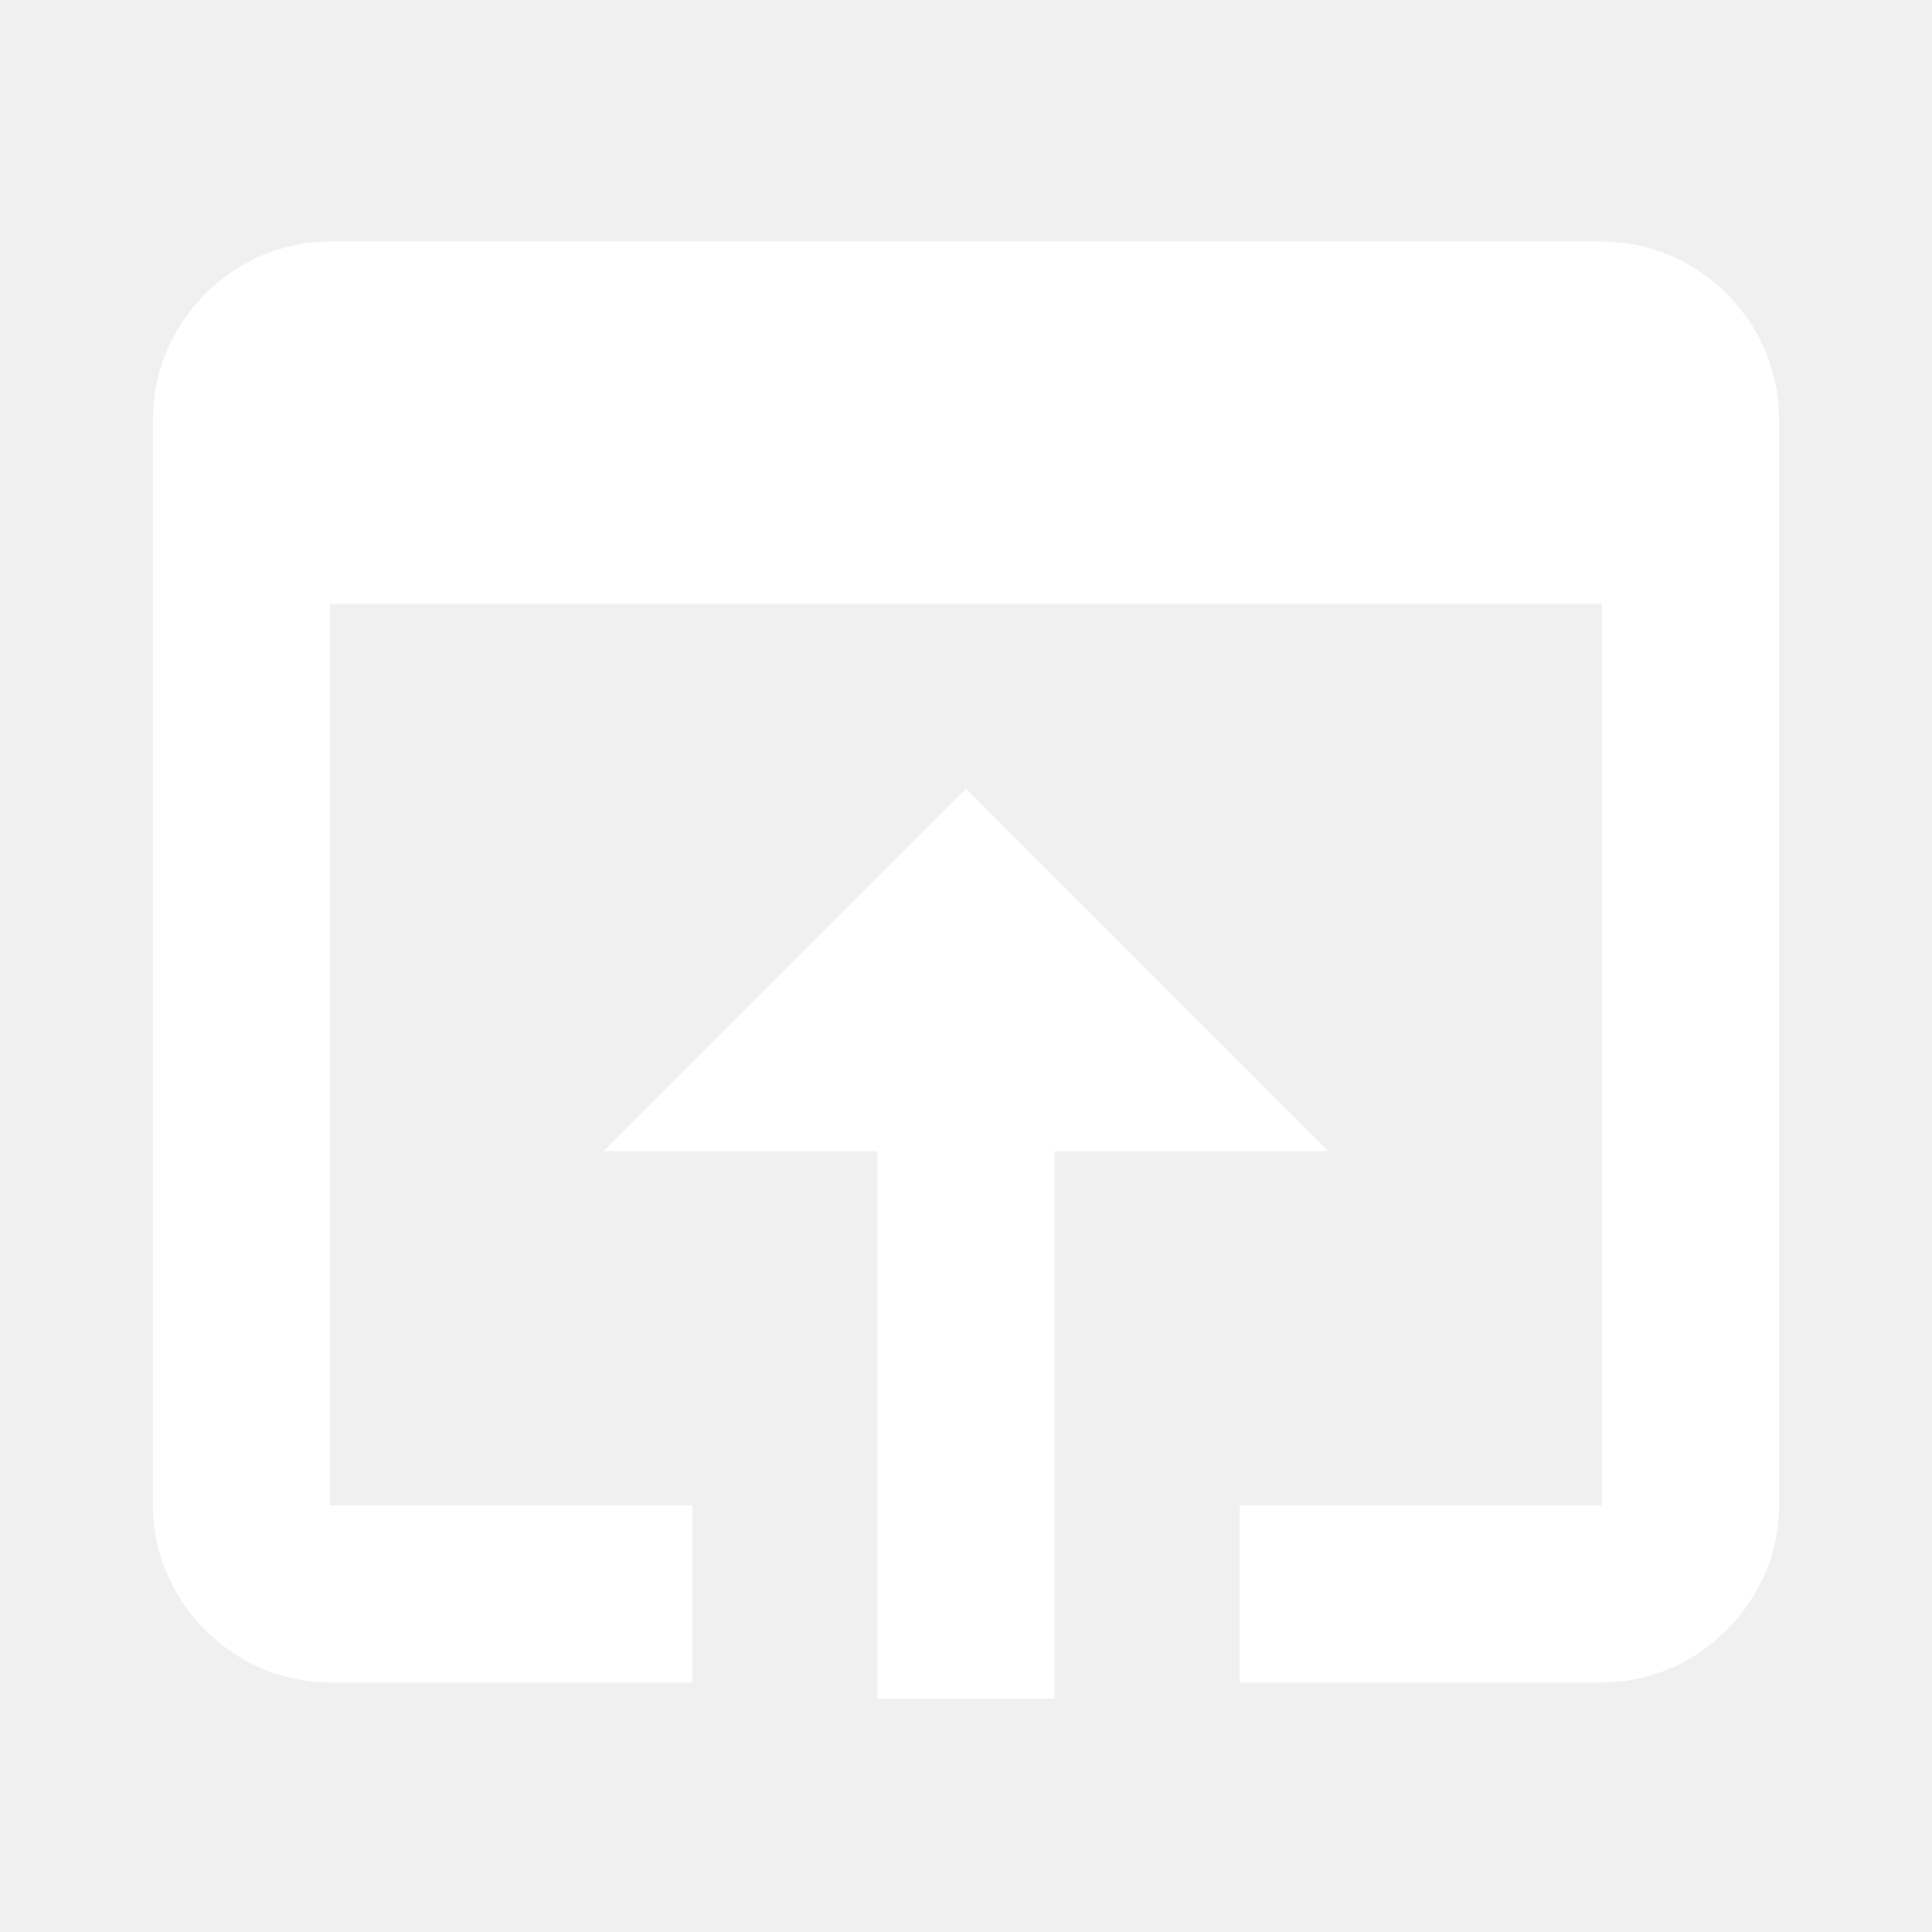
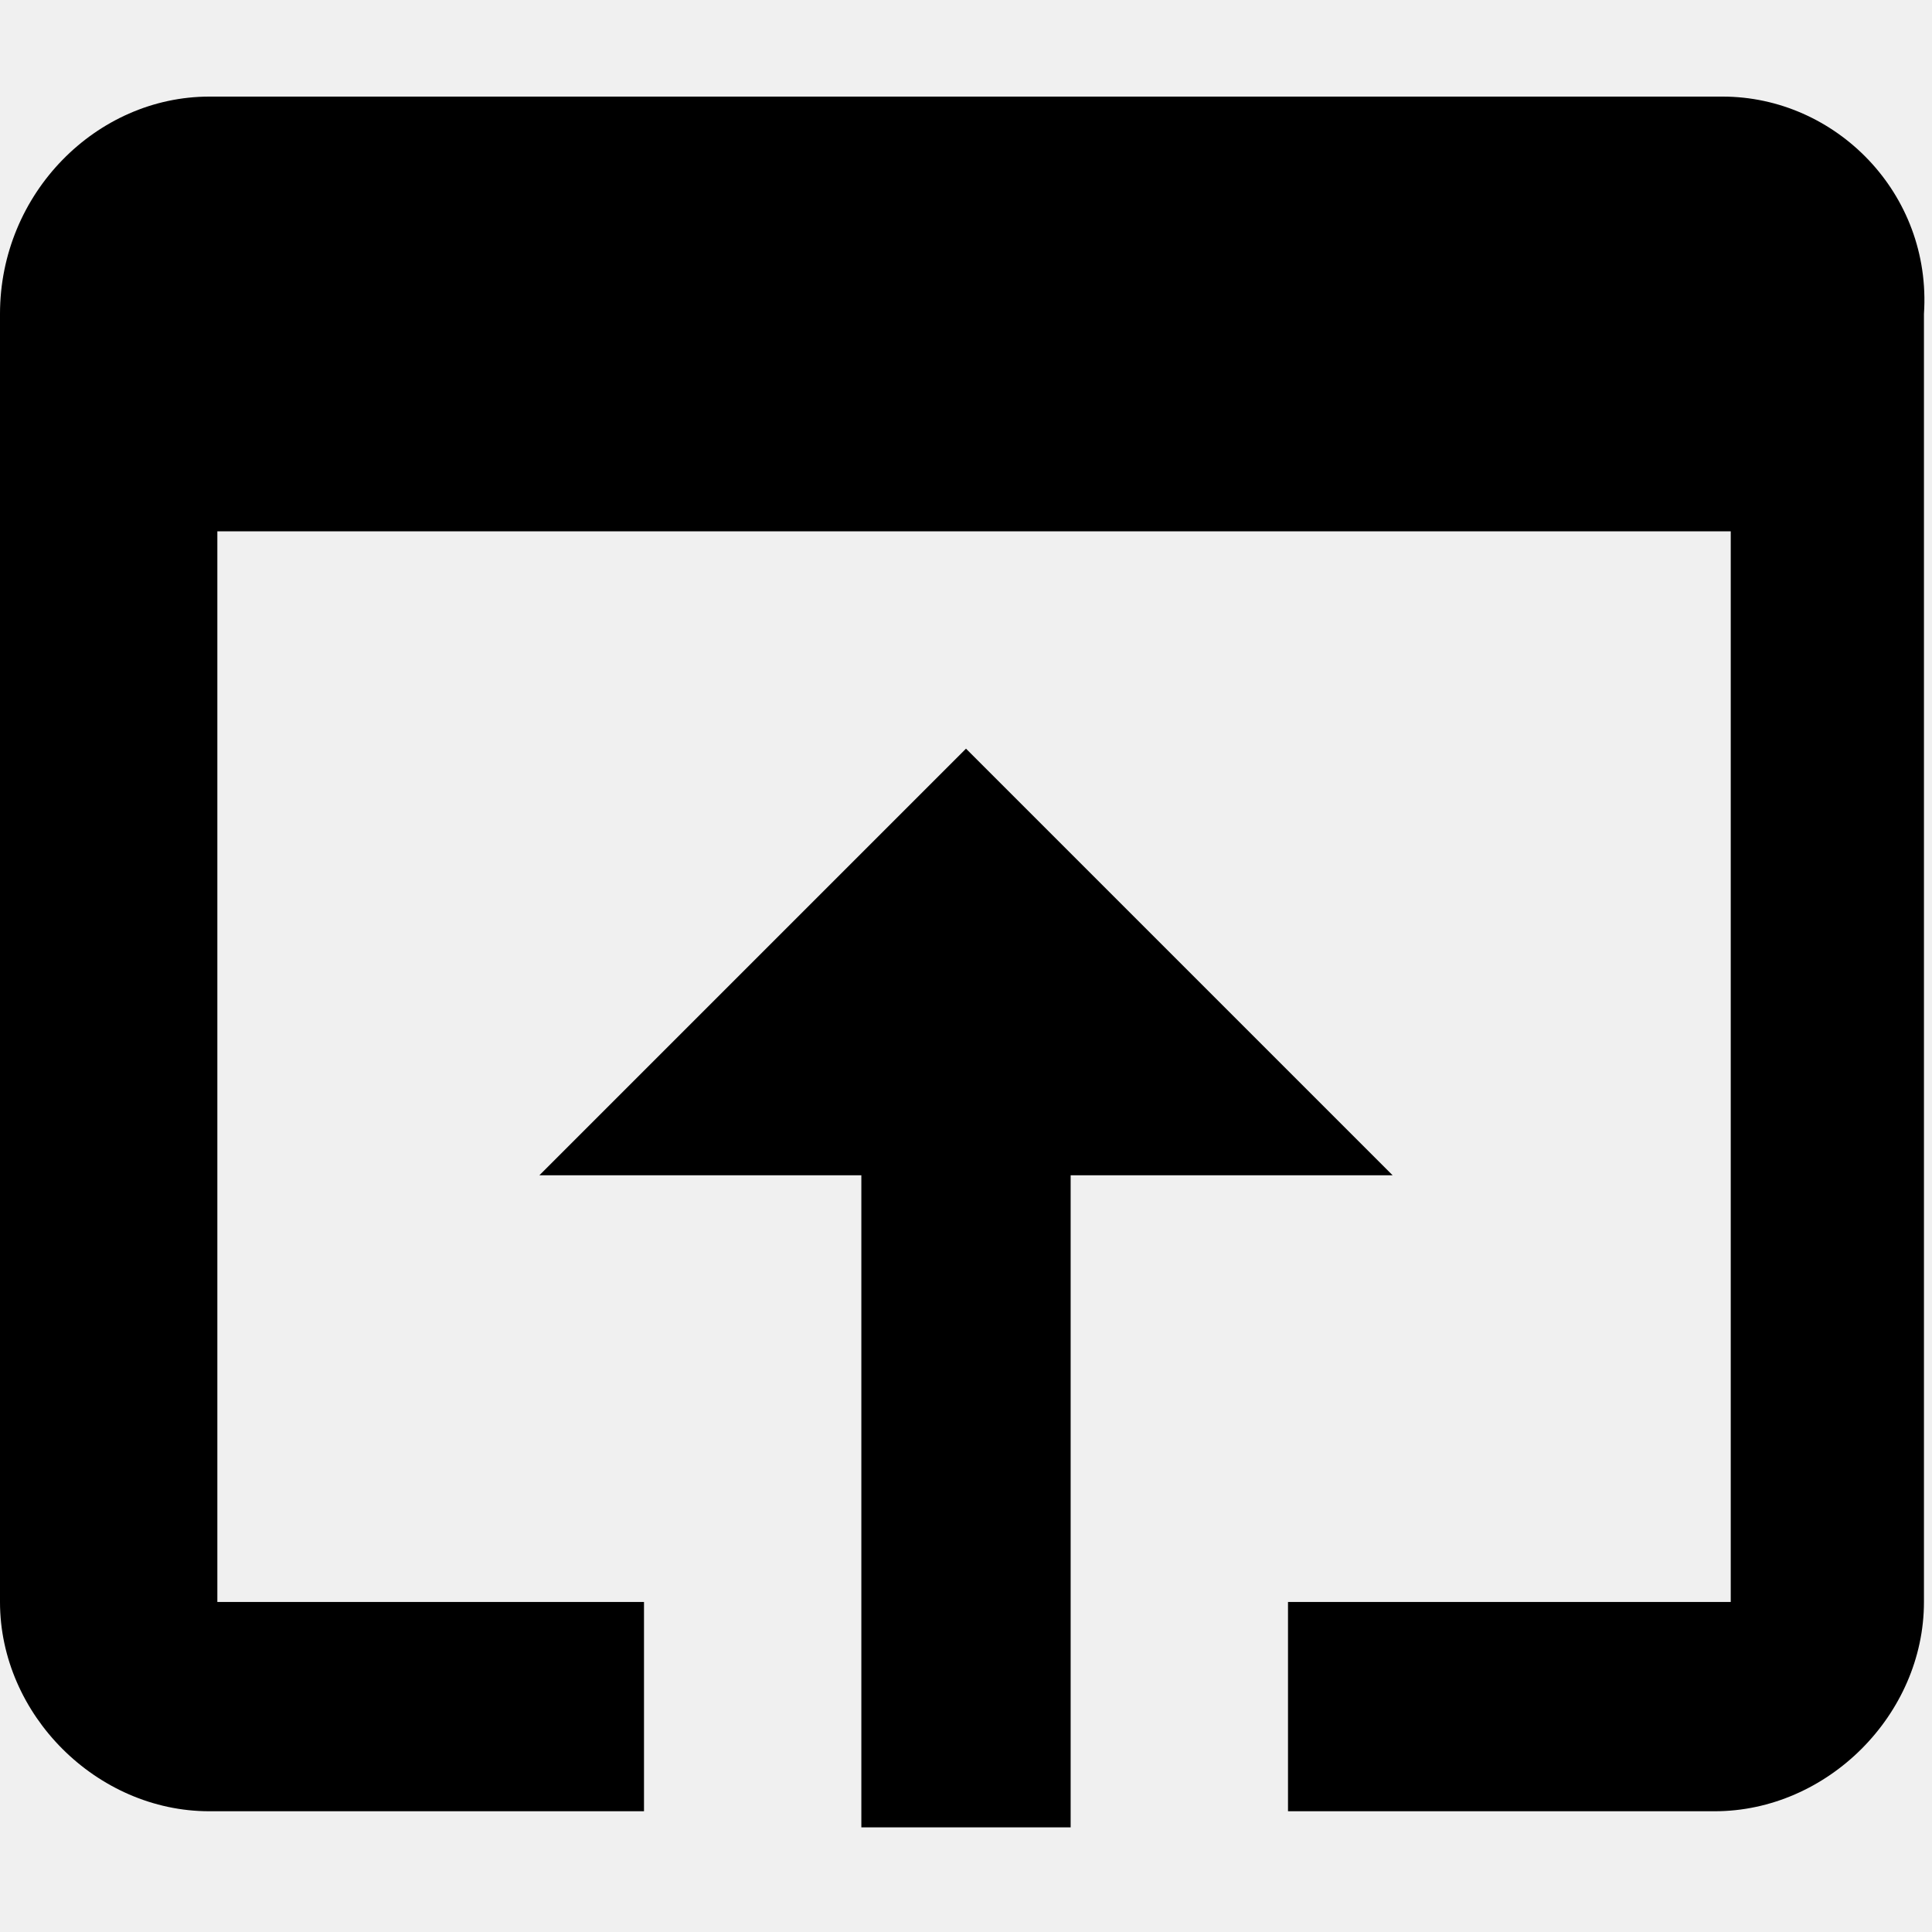
- <svg xmlns="http://www.w3.org/2000/svg" version="1.1" id="Layer_1" x="0px" y="0px" viewBox="-887 889 24 24" style="enable-background:new -887 889 24 24;" xml:space="preserve">
-   <style type="text/css">
- 	.st0{fill:#FFFFFF;}
- </style>
-   <path class="st0" d="M-867.1,892h-15.8c-1.2,0-2.2,1-2.2,2.2v13.5c0,1.2,1,2.2,2.2,2.2h4.5v-2.2h-4.5v-11.2h15.8v11.2h-4.5v2.2h4.5  c1.2,0,2.2-1,2.2-2.2v-13.5C-864.9,893-865.9,892-867.1,892z M-875,898.8l-4.5,4.5h3.4v6.8h2.2v-6.8h3.4L-875,898.8z" />
+ <svg xmlns="http://www.w3.org/2000/svg" version="1.1" id="Layer_1" x="0px" y="0px" viewBox="-8 -4 24 24" style="enable-background:new -8 -4 24 24;" xml:space="preserve">
+   <path d="M13.4-2.8H-5.4C-6.8-2.8-8-1.6-8-0.1v16c0,1.4,1.2,2.6,2.6,2.6H0v-2.6h-5.3V2.6h18.8v13.3H8v2.6h5.3c1.4,0,2.6-1.2,2.6-2.6  v-16C16-1.6,14.8-2.8,13.4-2.8z M4,5.3l-5.3,5.3h4v8.1h2.6v-8.1h4L4,5.3z" />
</svg>
